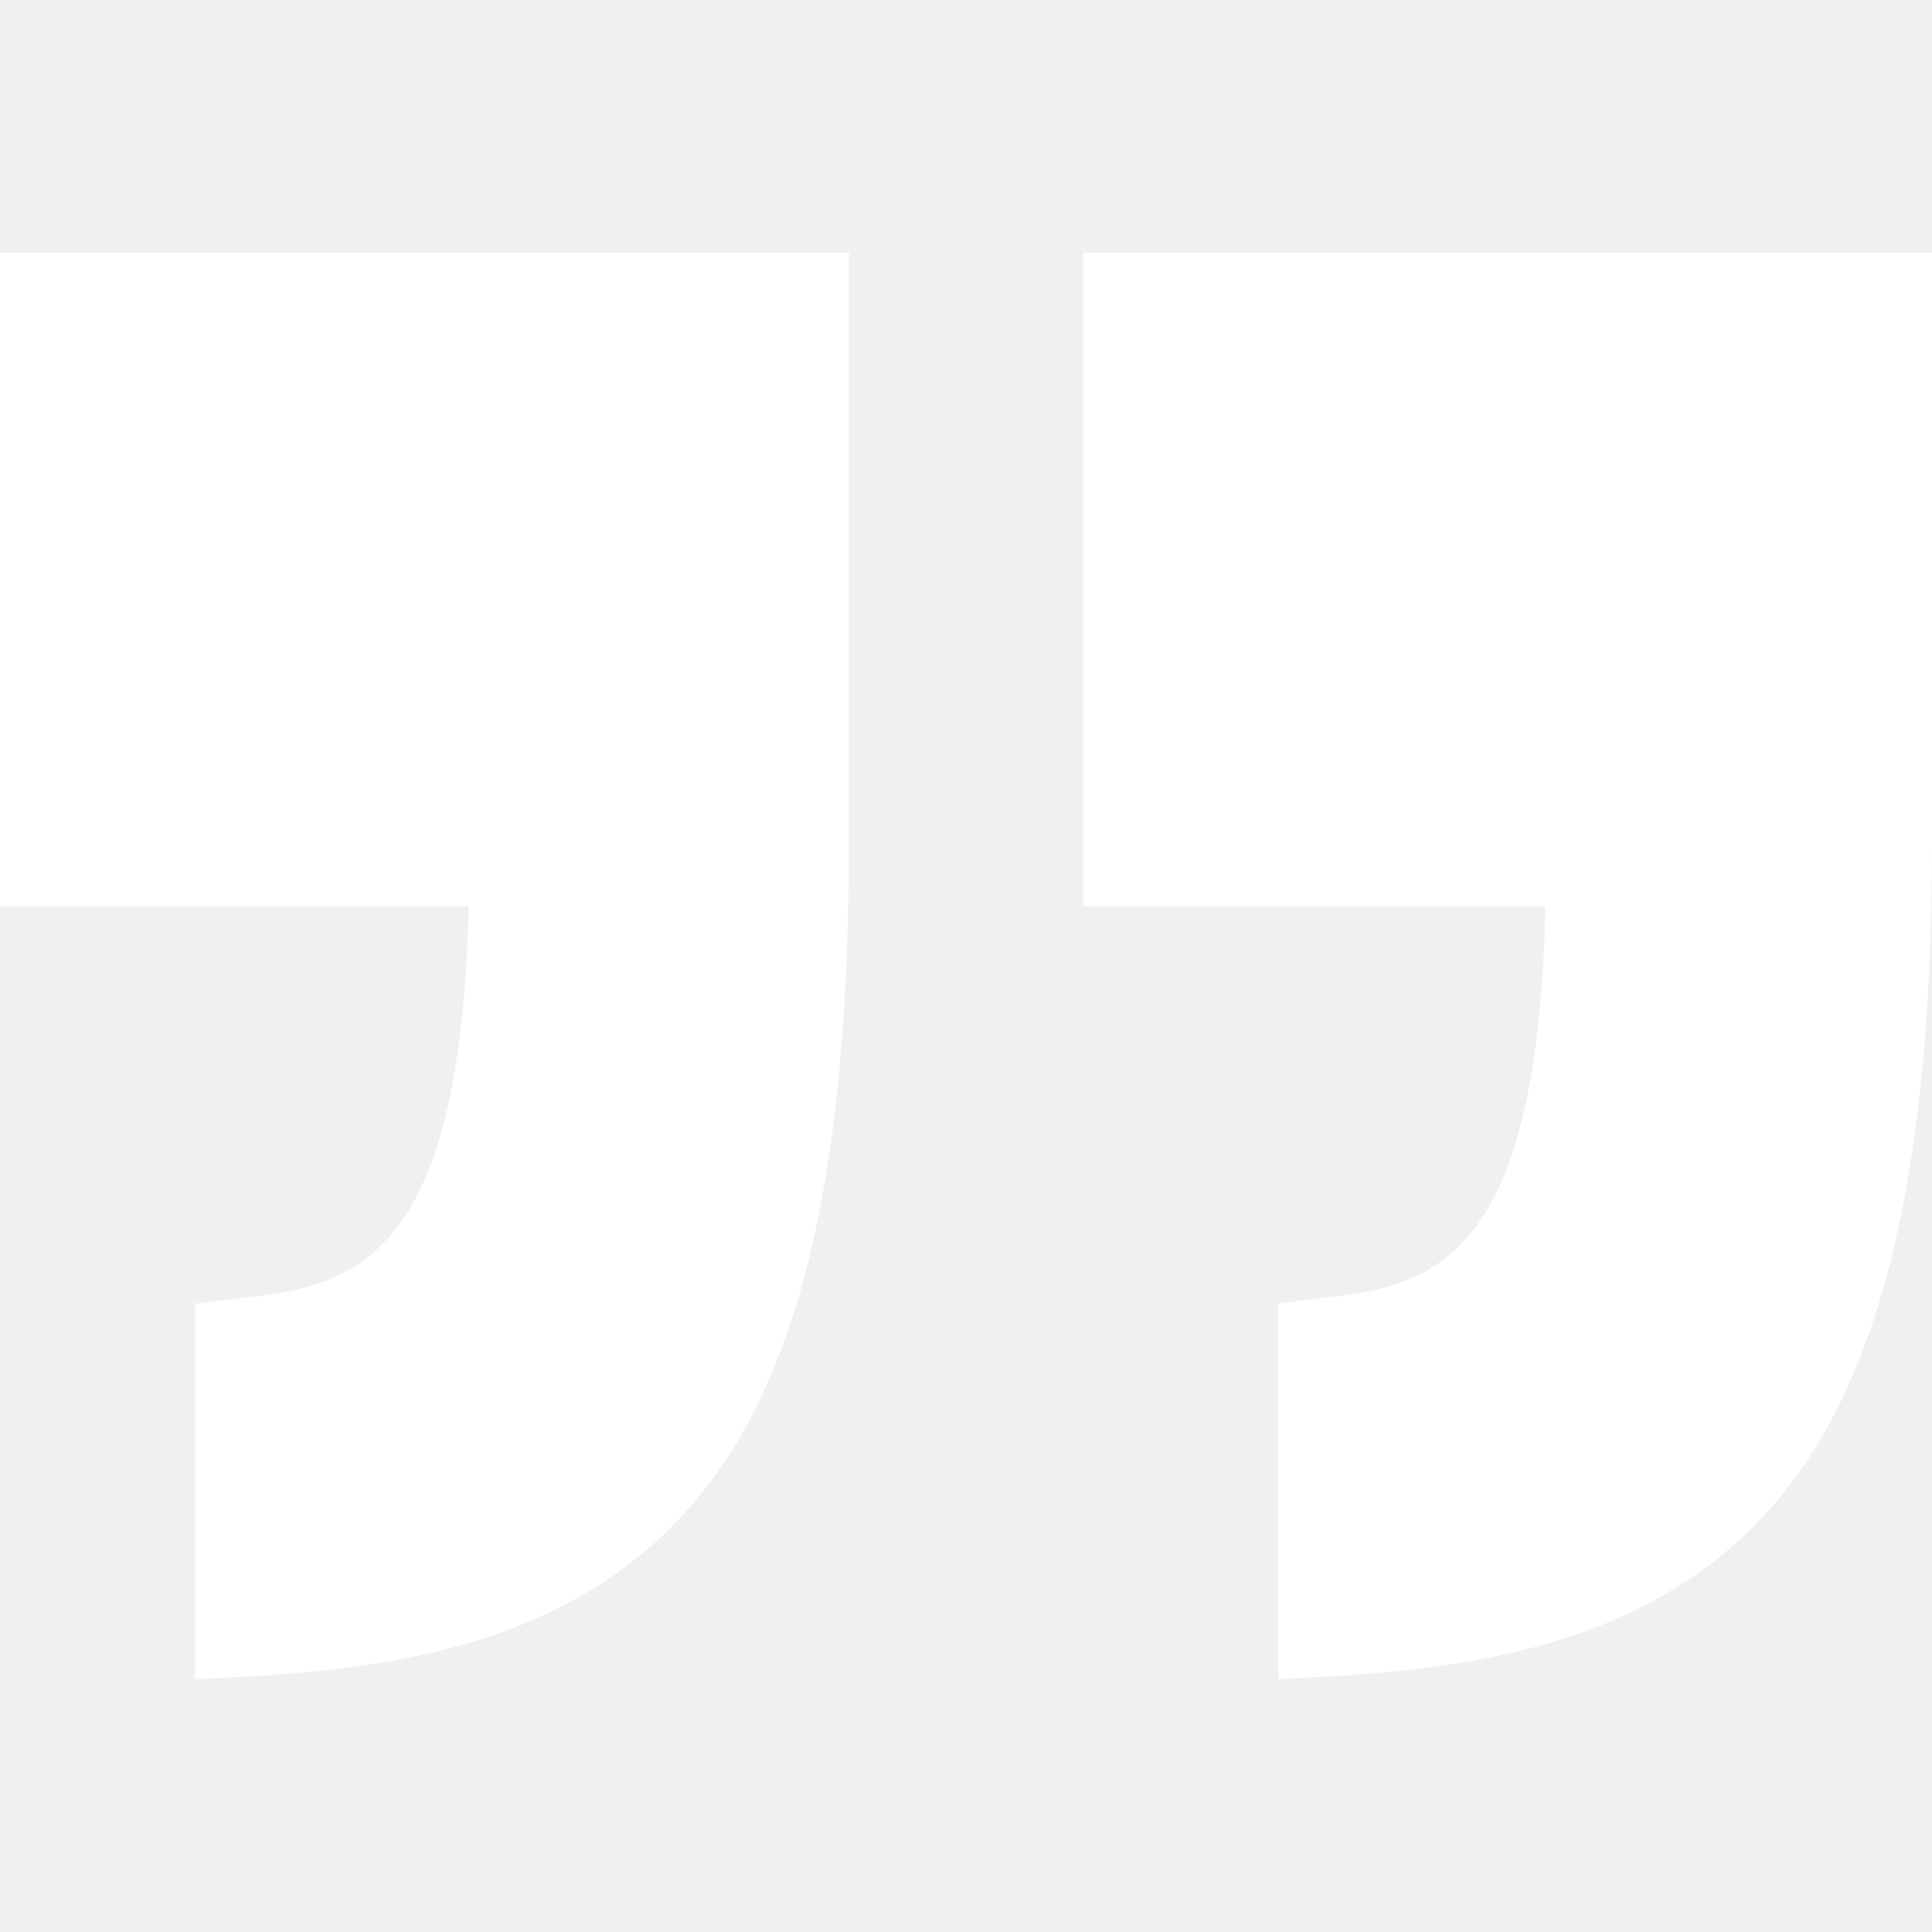
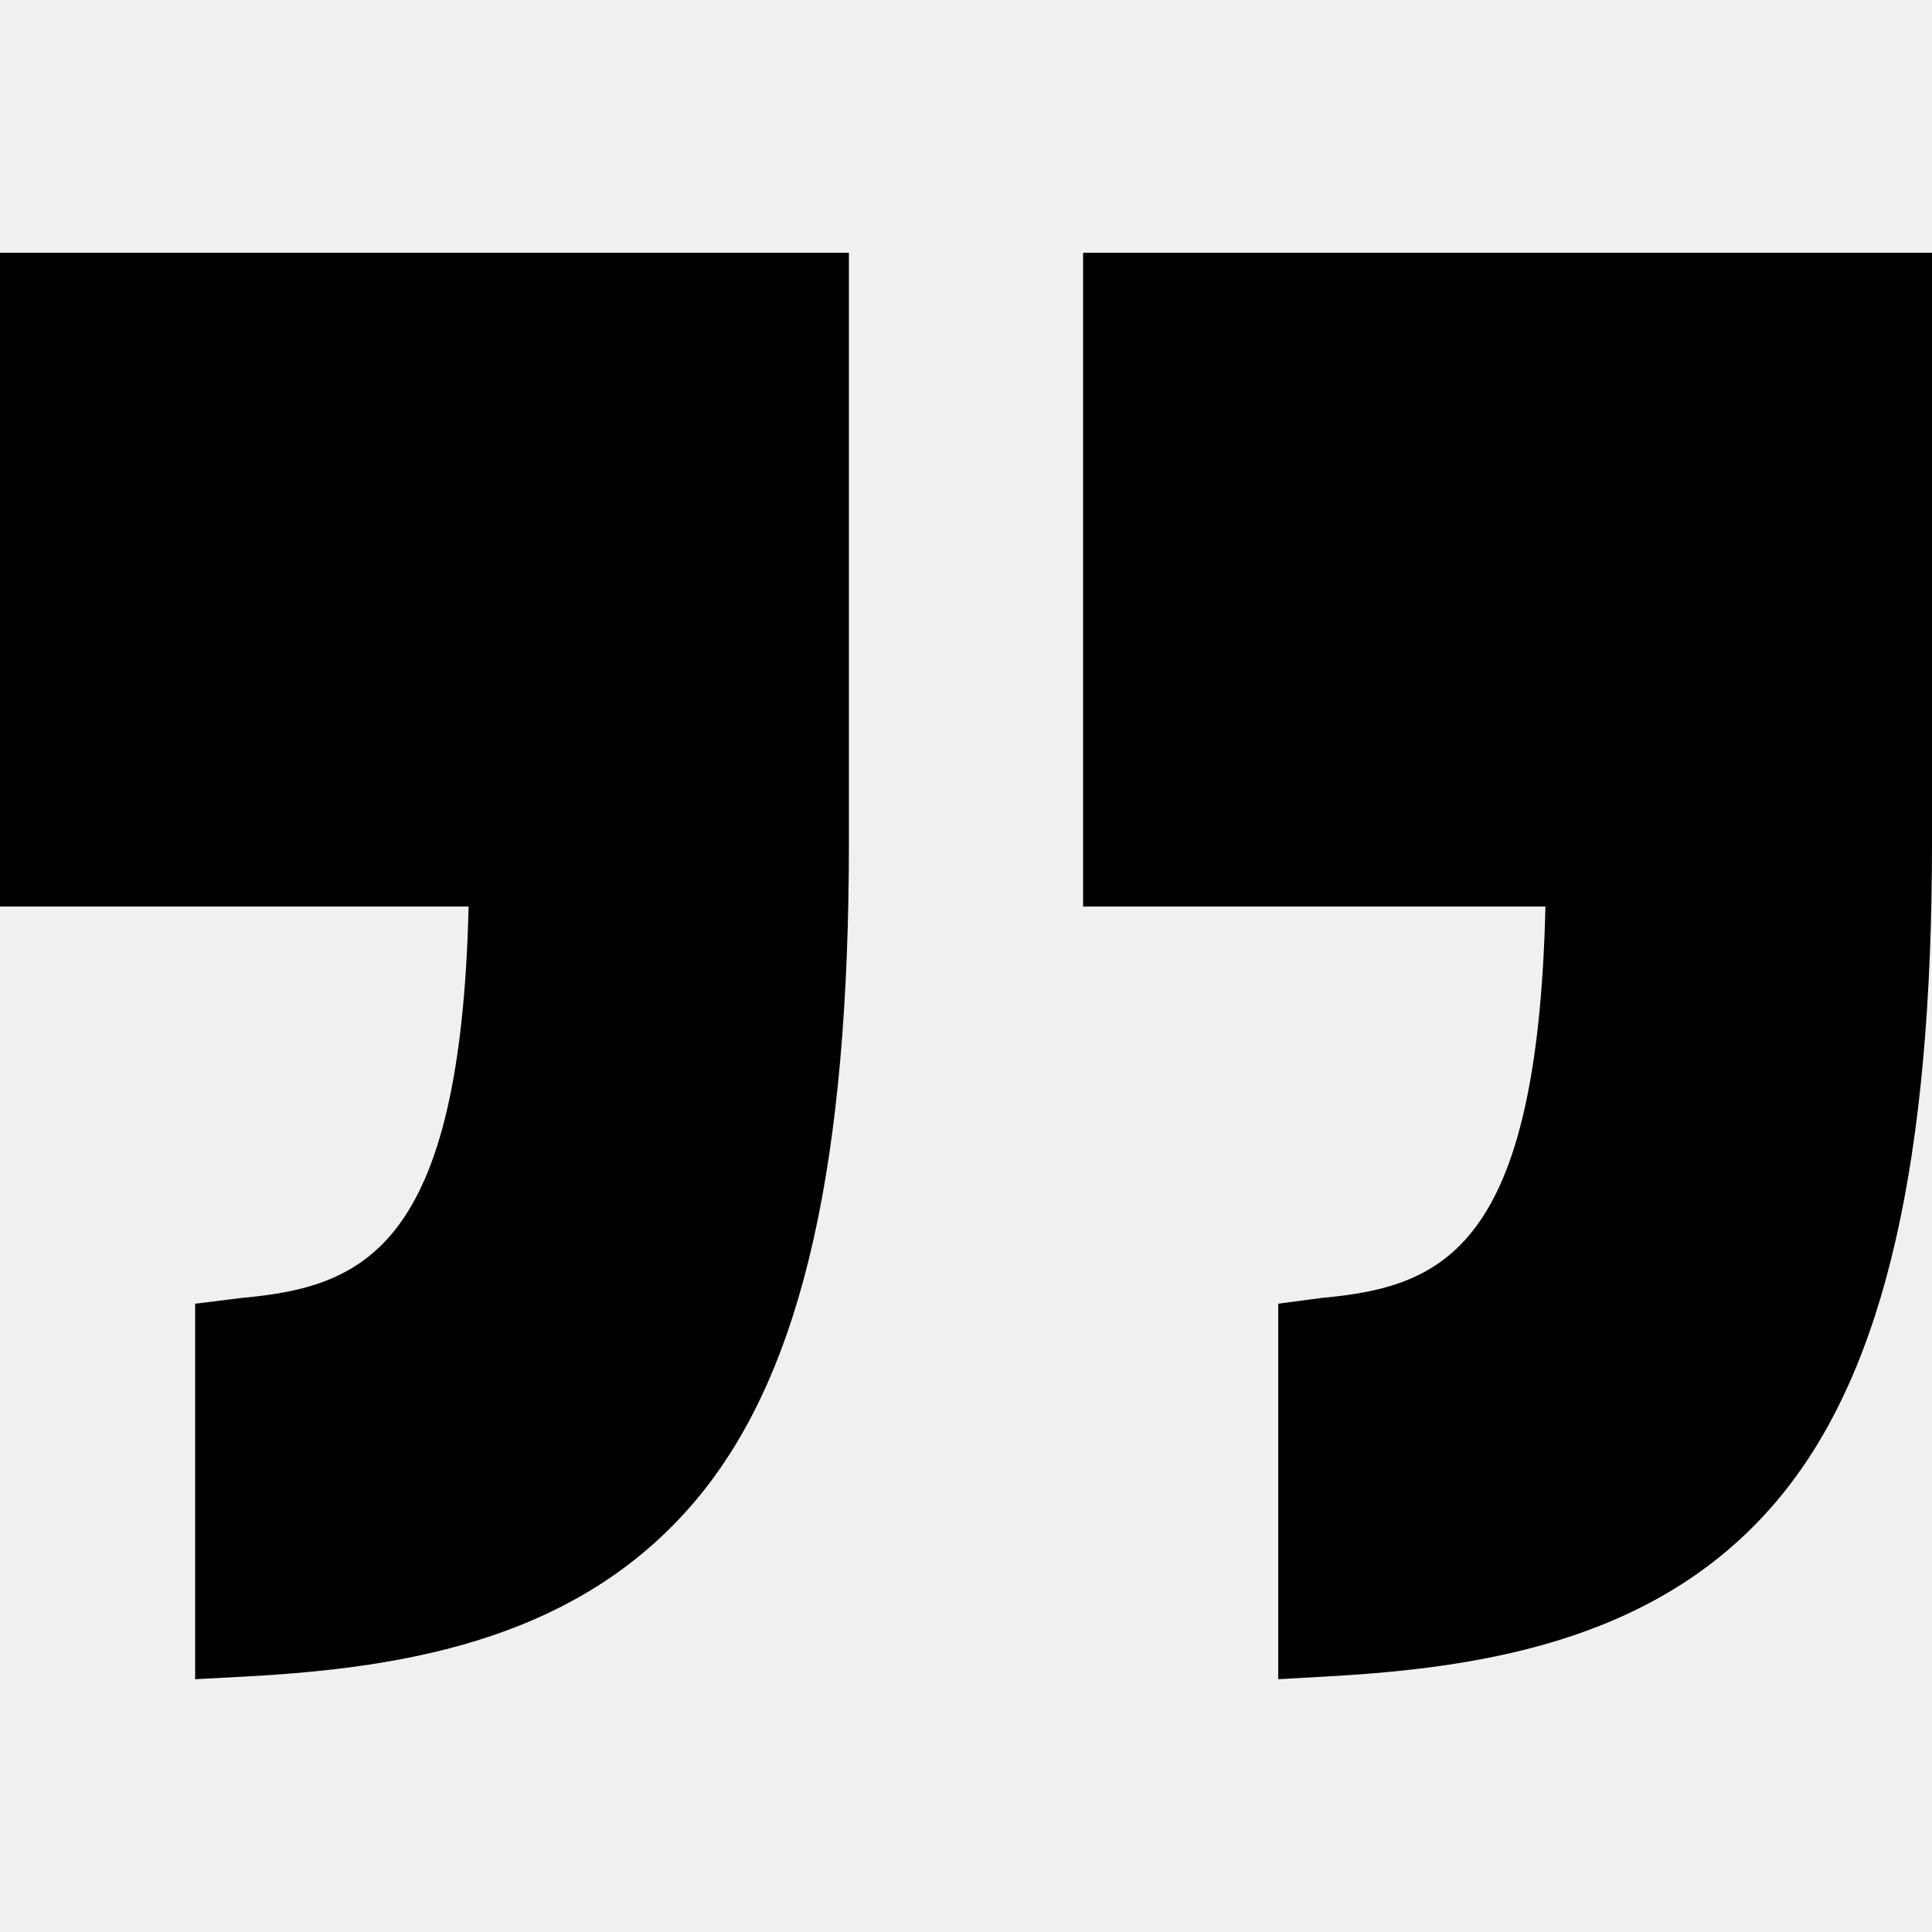
- <svg xmlns="http://www.w3.org/2000/svg" fill="#ffffff" height="800px" width="800px" version="1.1" id="Capa_1" viewBox="0 0 198 198" xml:space="preserve">
+ <svg xmlns="http://www.w3.org/2000/svg" class="text-black dark:text-white" height="800px" width="800px" version="1.1" id="Capa_1" viewBox="0 0 198 198" xml:space="preserve">
  <g>
    <path d="M0,92.905h48.024c-0.821,35-10.748,38.973-23.216,40.107L20,133.608v38.486l5.542-0.297   c16.281-0.916,34.281-3.851,46.29-18.676C82.359,140.125,87,118.893,87,86.3V25.905H0V92.905z" />
    <path d="M111,25.905v67h47.383c-0.821,35-10.427,38.973-22.895,40.107L131,133.608v38.486l5.222-0.297   c16.281-0.916,34.442-3.851,46.451-18.676C193.199,140.125,198,118.893,198,86.3V25.905H111z" />
  </g>
</svg>
